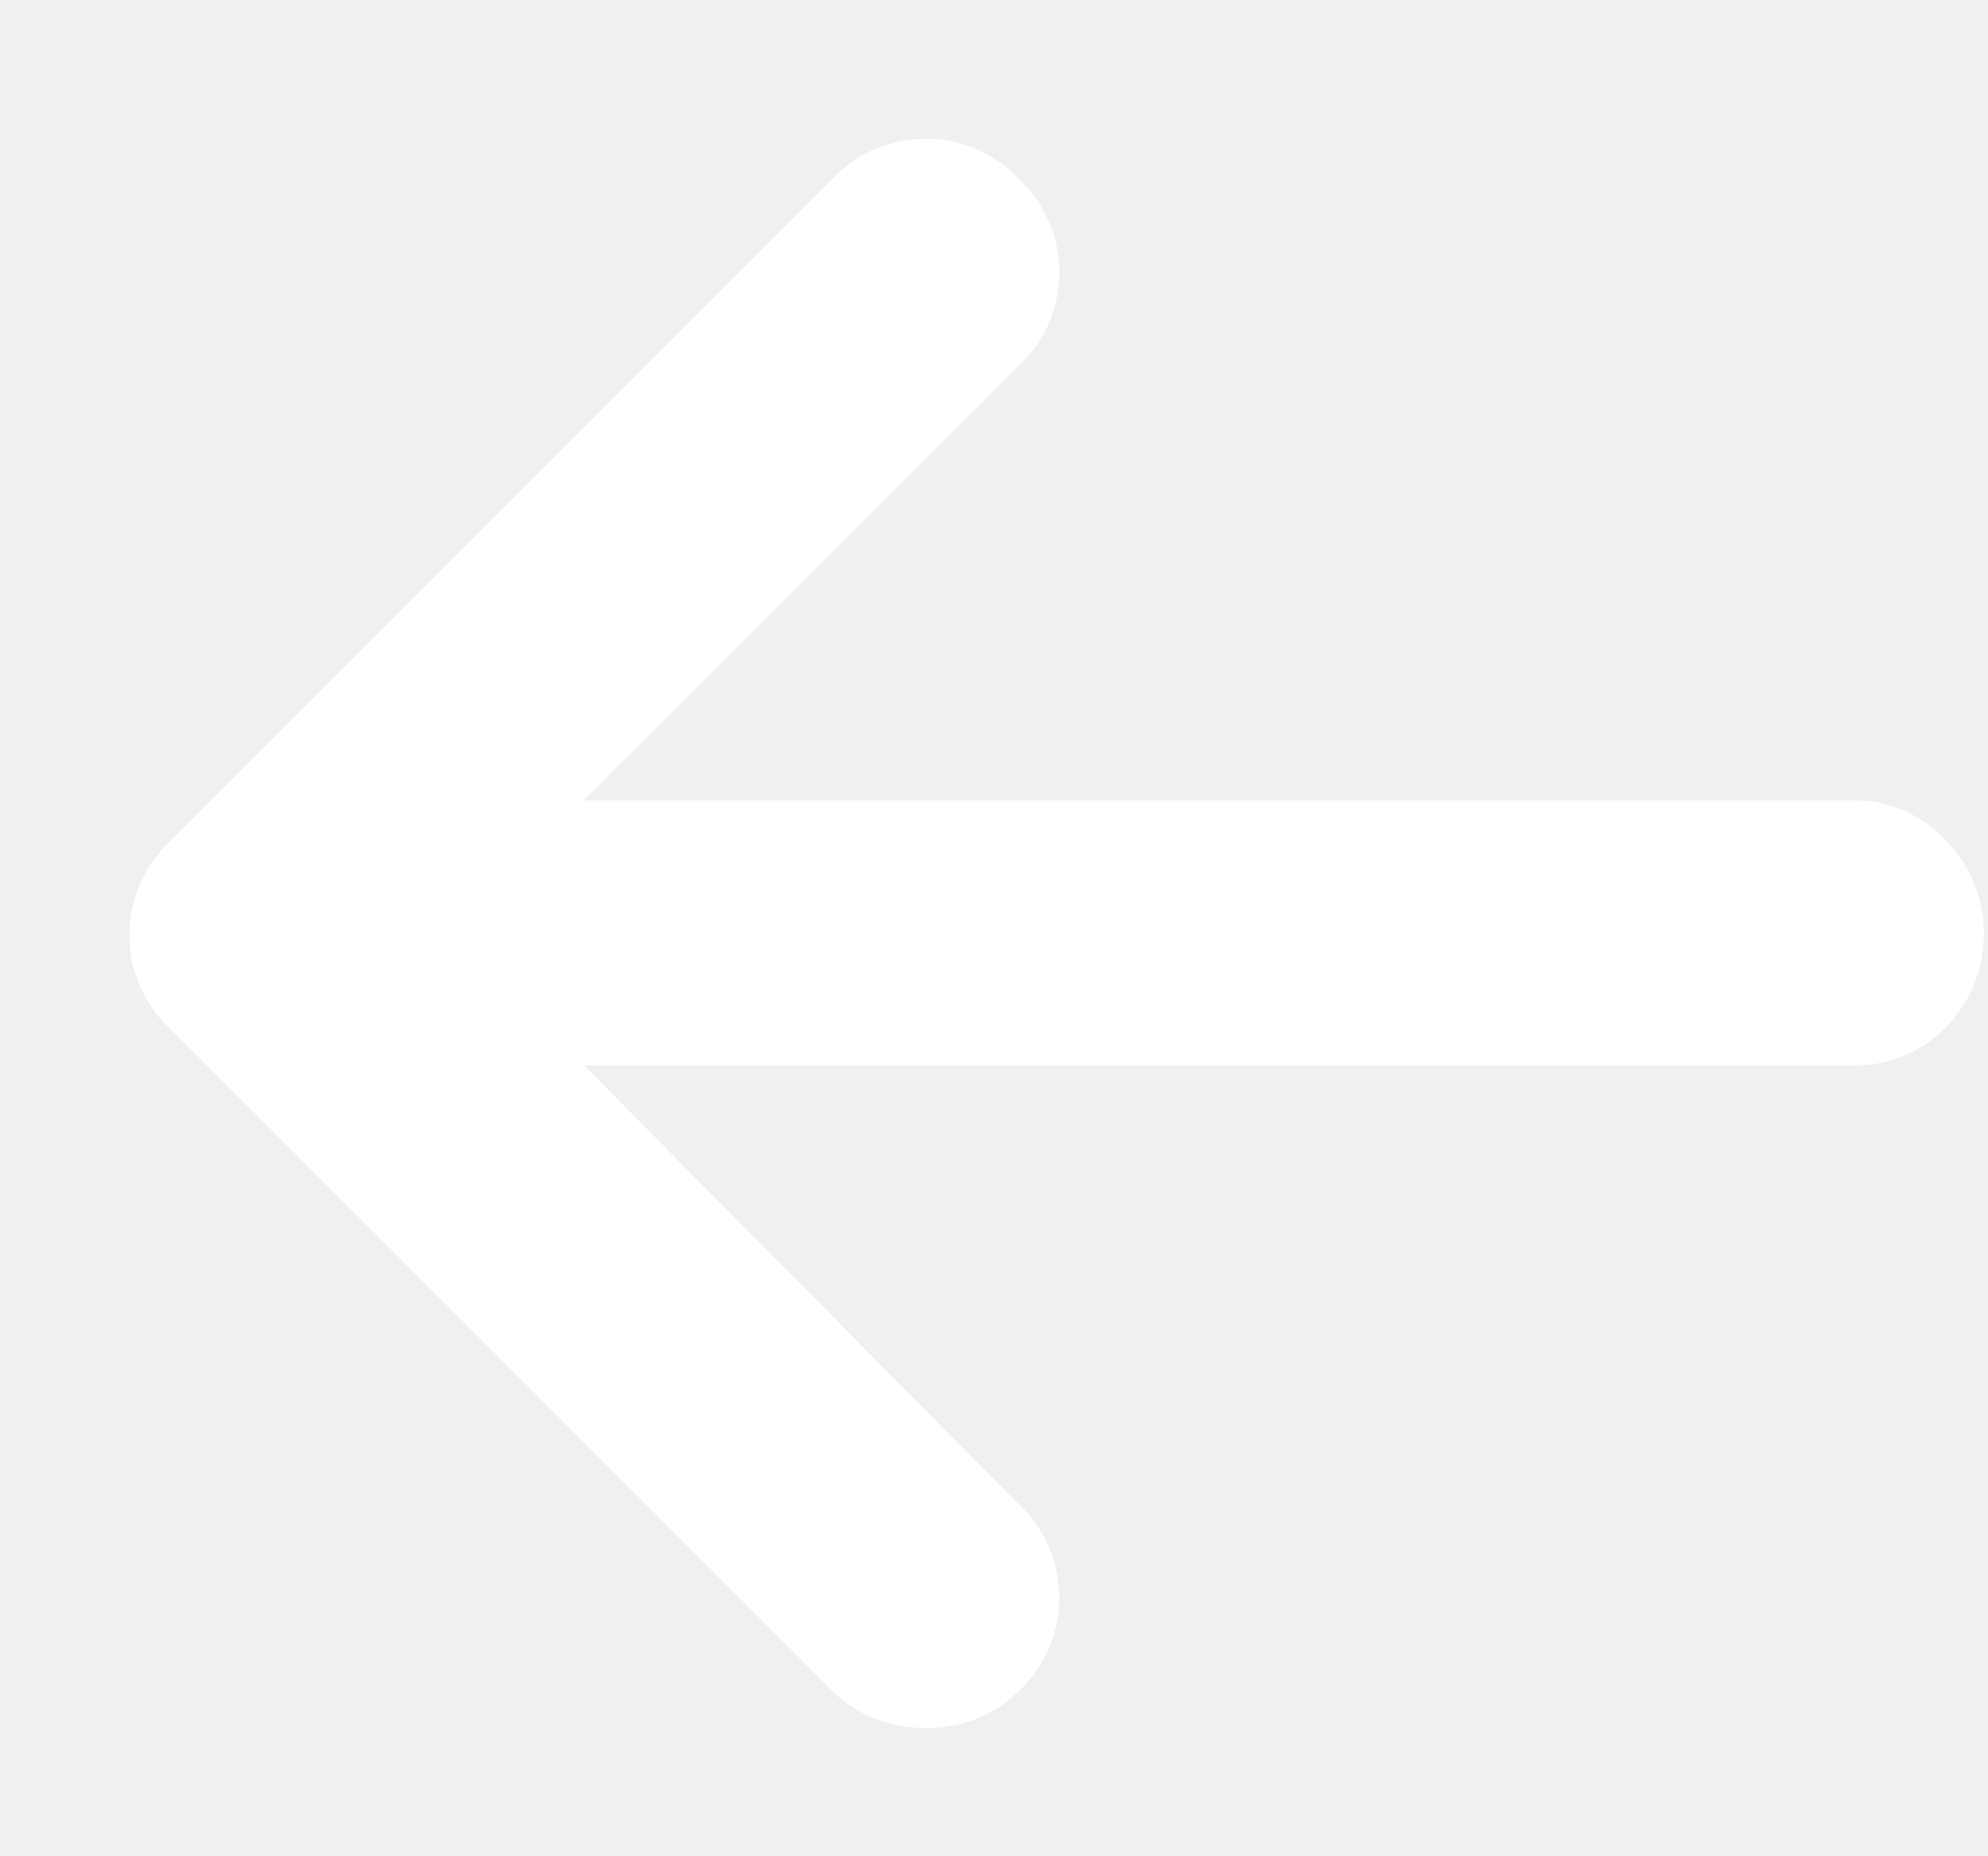
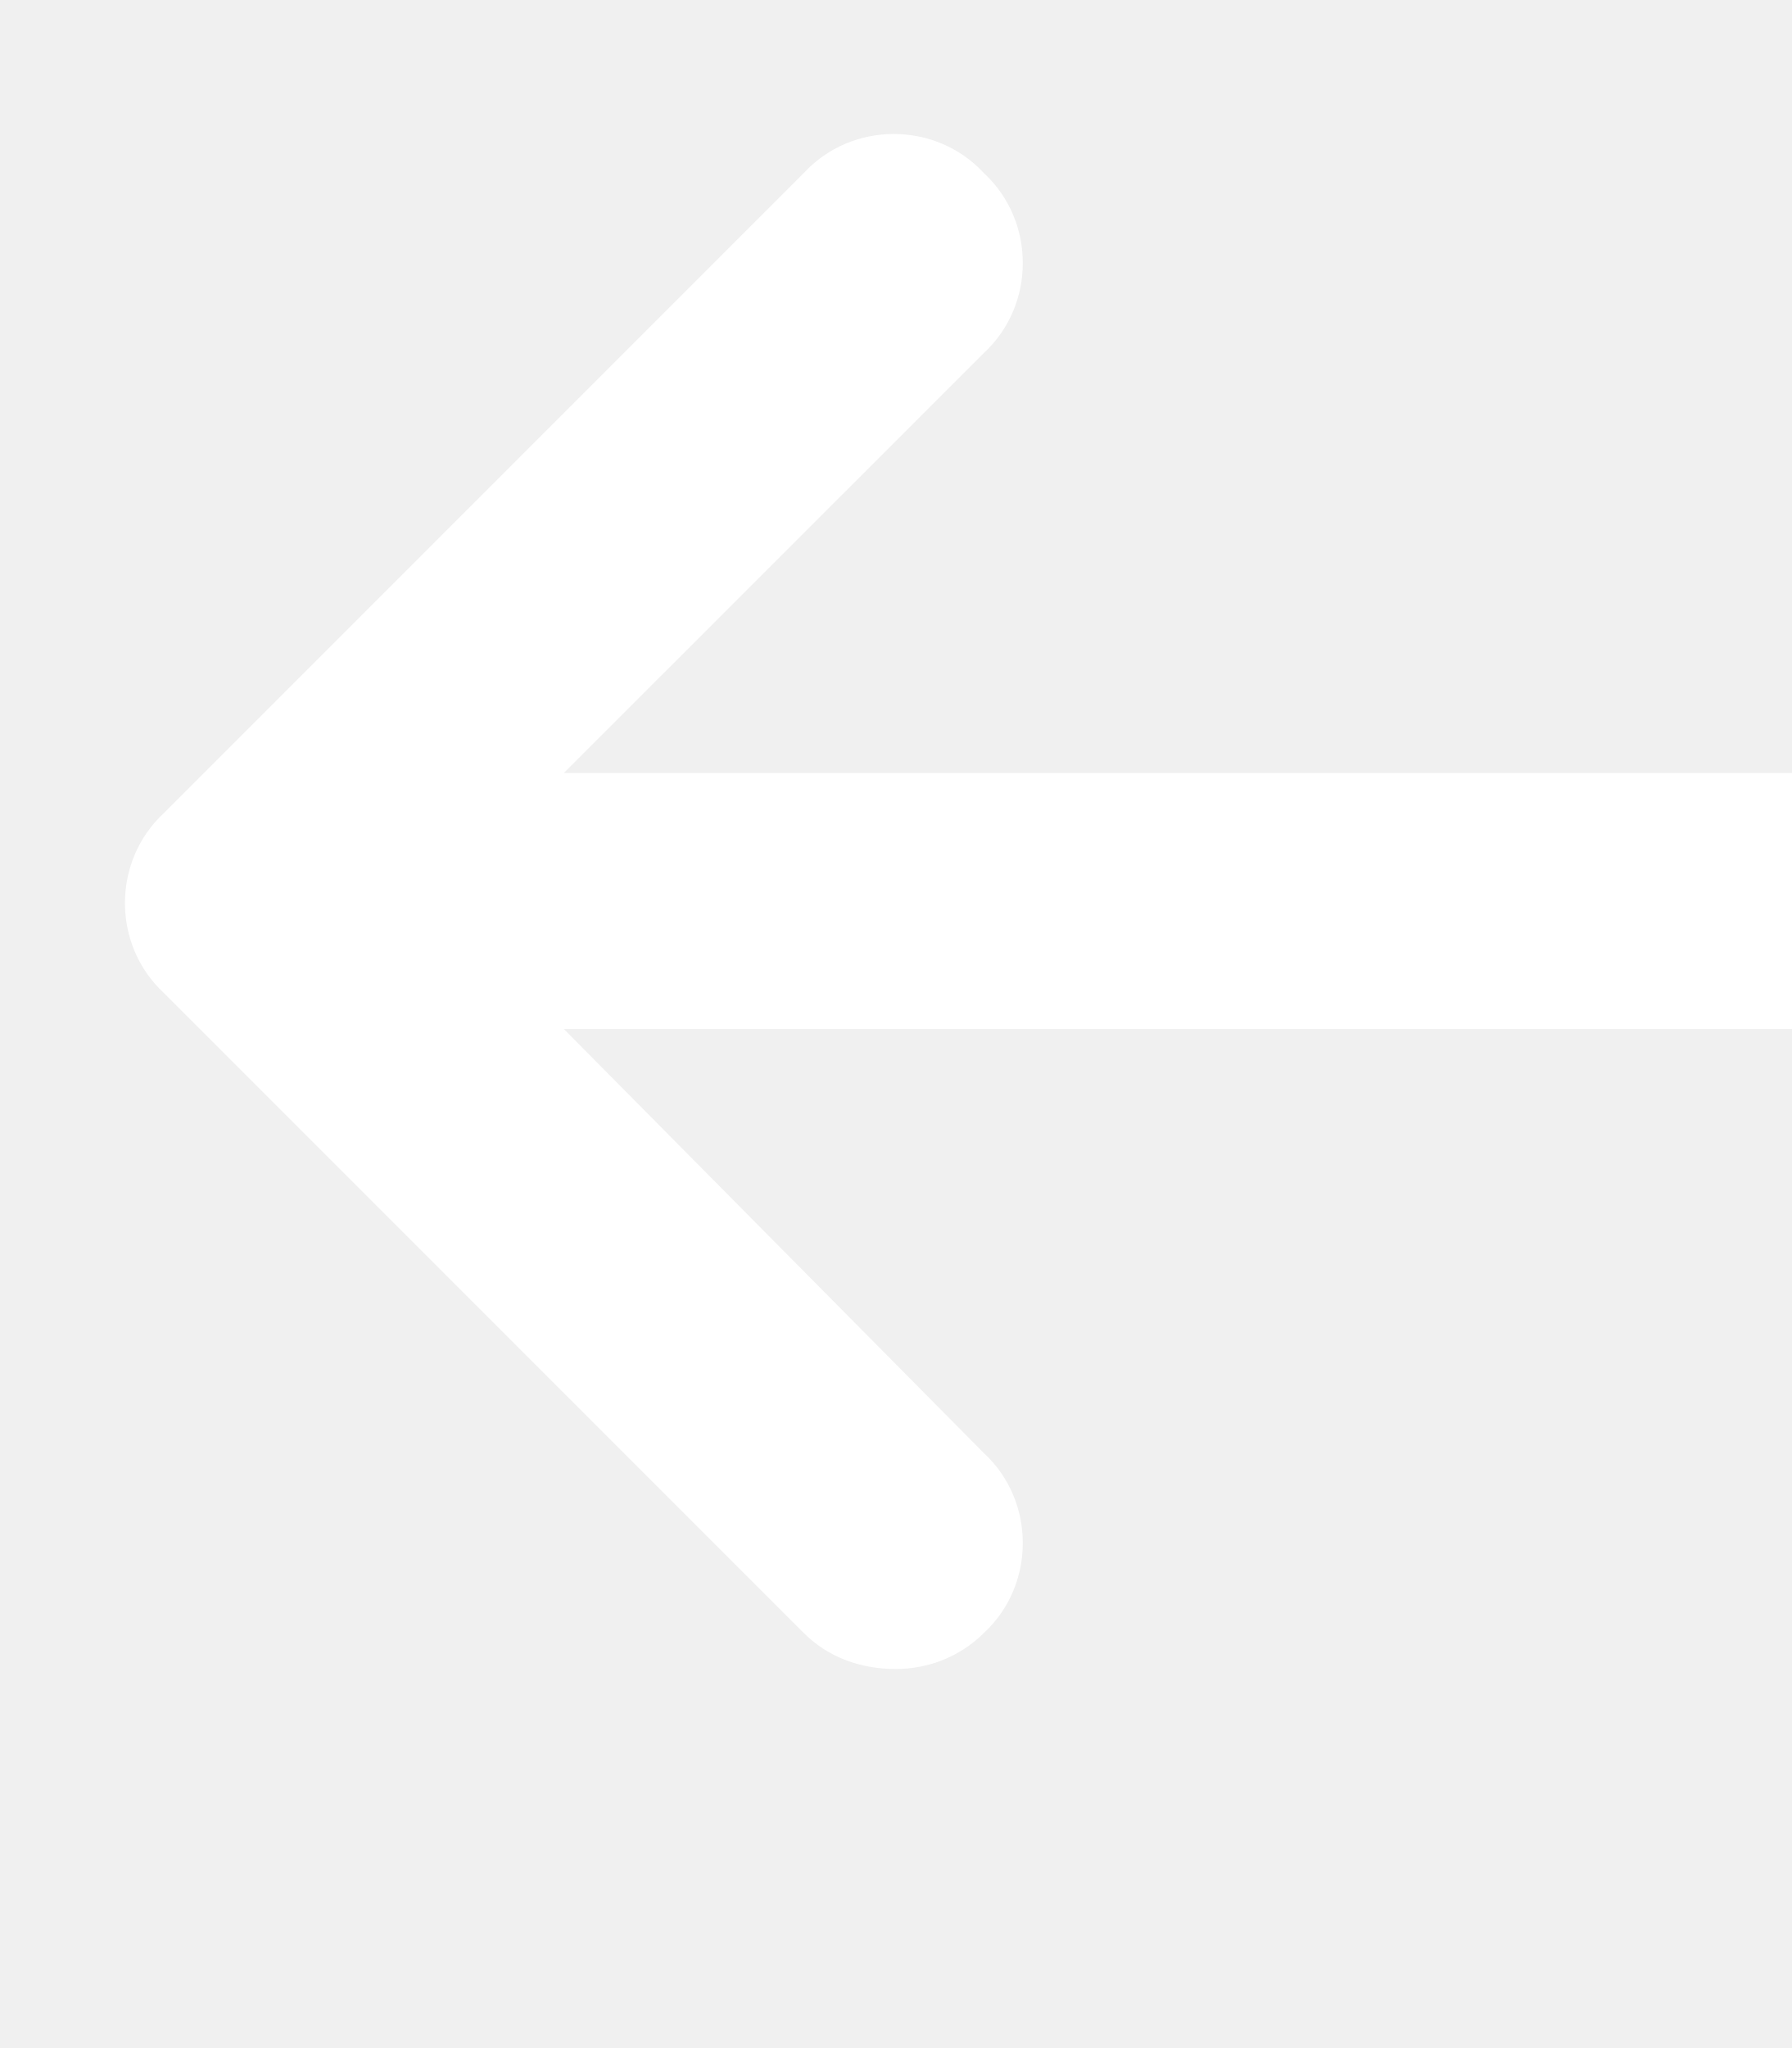
- <svg xmlns="http://www.w3.org/2000/svg" width="15" height="14" viewBox="0 0 15 14" fill="none">
+ <svg xmlns="http://www.w3.org/2000/svg" width="14" height="16" viewBox="0 0 14 16" fill="none">
  <path d="M14.969 7.039C14.969 7.602 14.531 8.039 14 8.039H4.406L7.688 11.352C8.094 11.727 8.094 12.383 7.688 12.758C7.5 12.945 7.25 13.039 7 13.039C6.719 13.039 6.469 12.945 6.281 12.758L1.281 7.758C0.875 7.383 0.875 6.727 1.281 6.352L6.281 1.352C6.656 0.945 7.312 0.945 7.688 1.352C8.094 1.727 8.094 2.383 7.688 2.758L4.406 6.039H14C14.531 6.039 14.969 6.508 14.969 7.039Z" fill="white" />
</svg>
